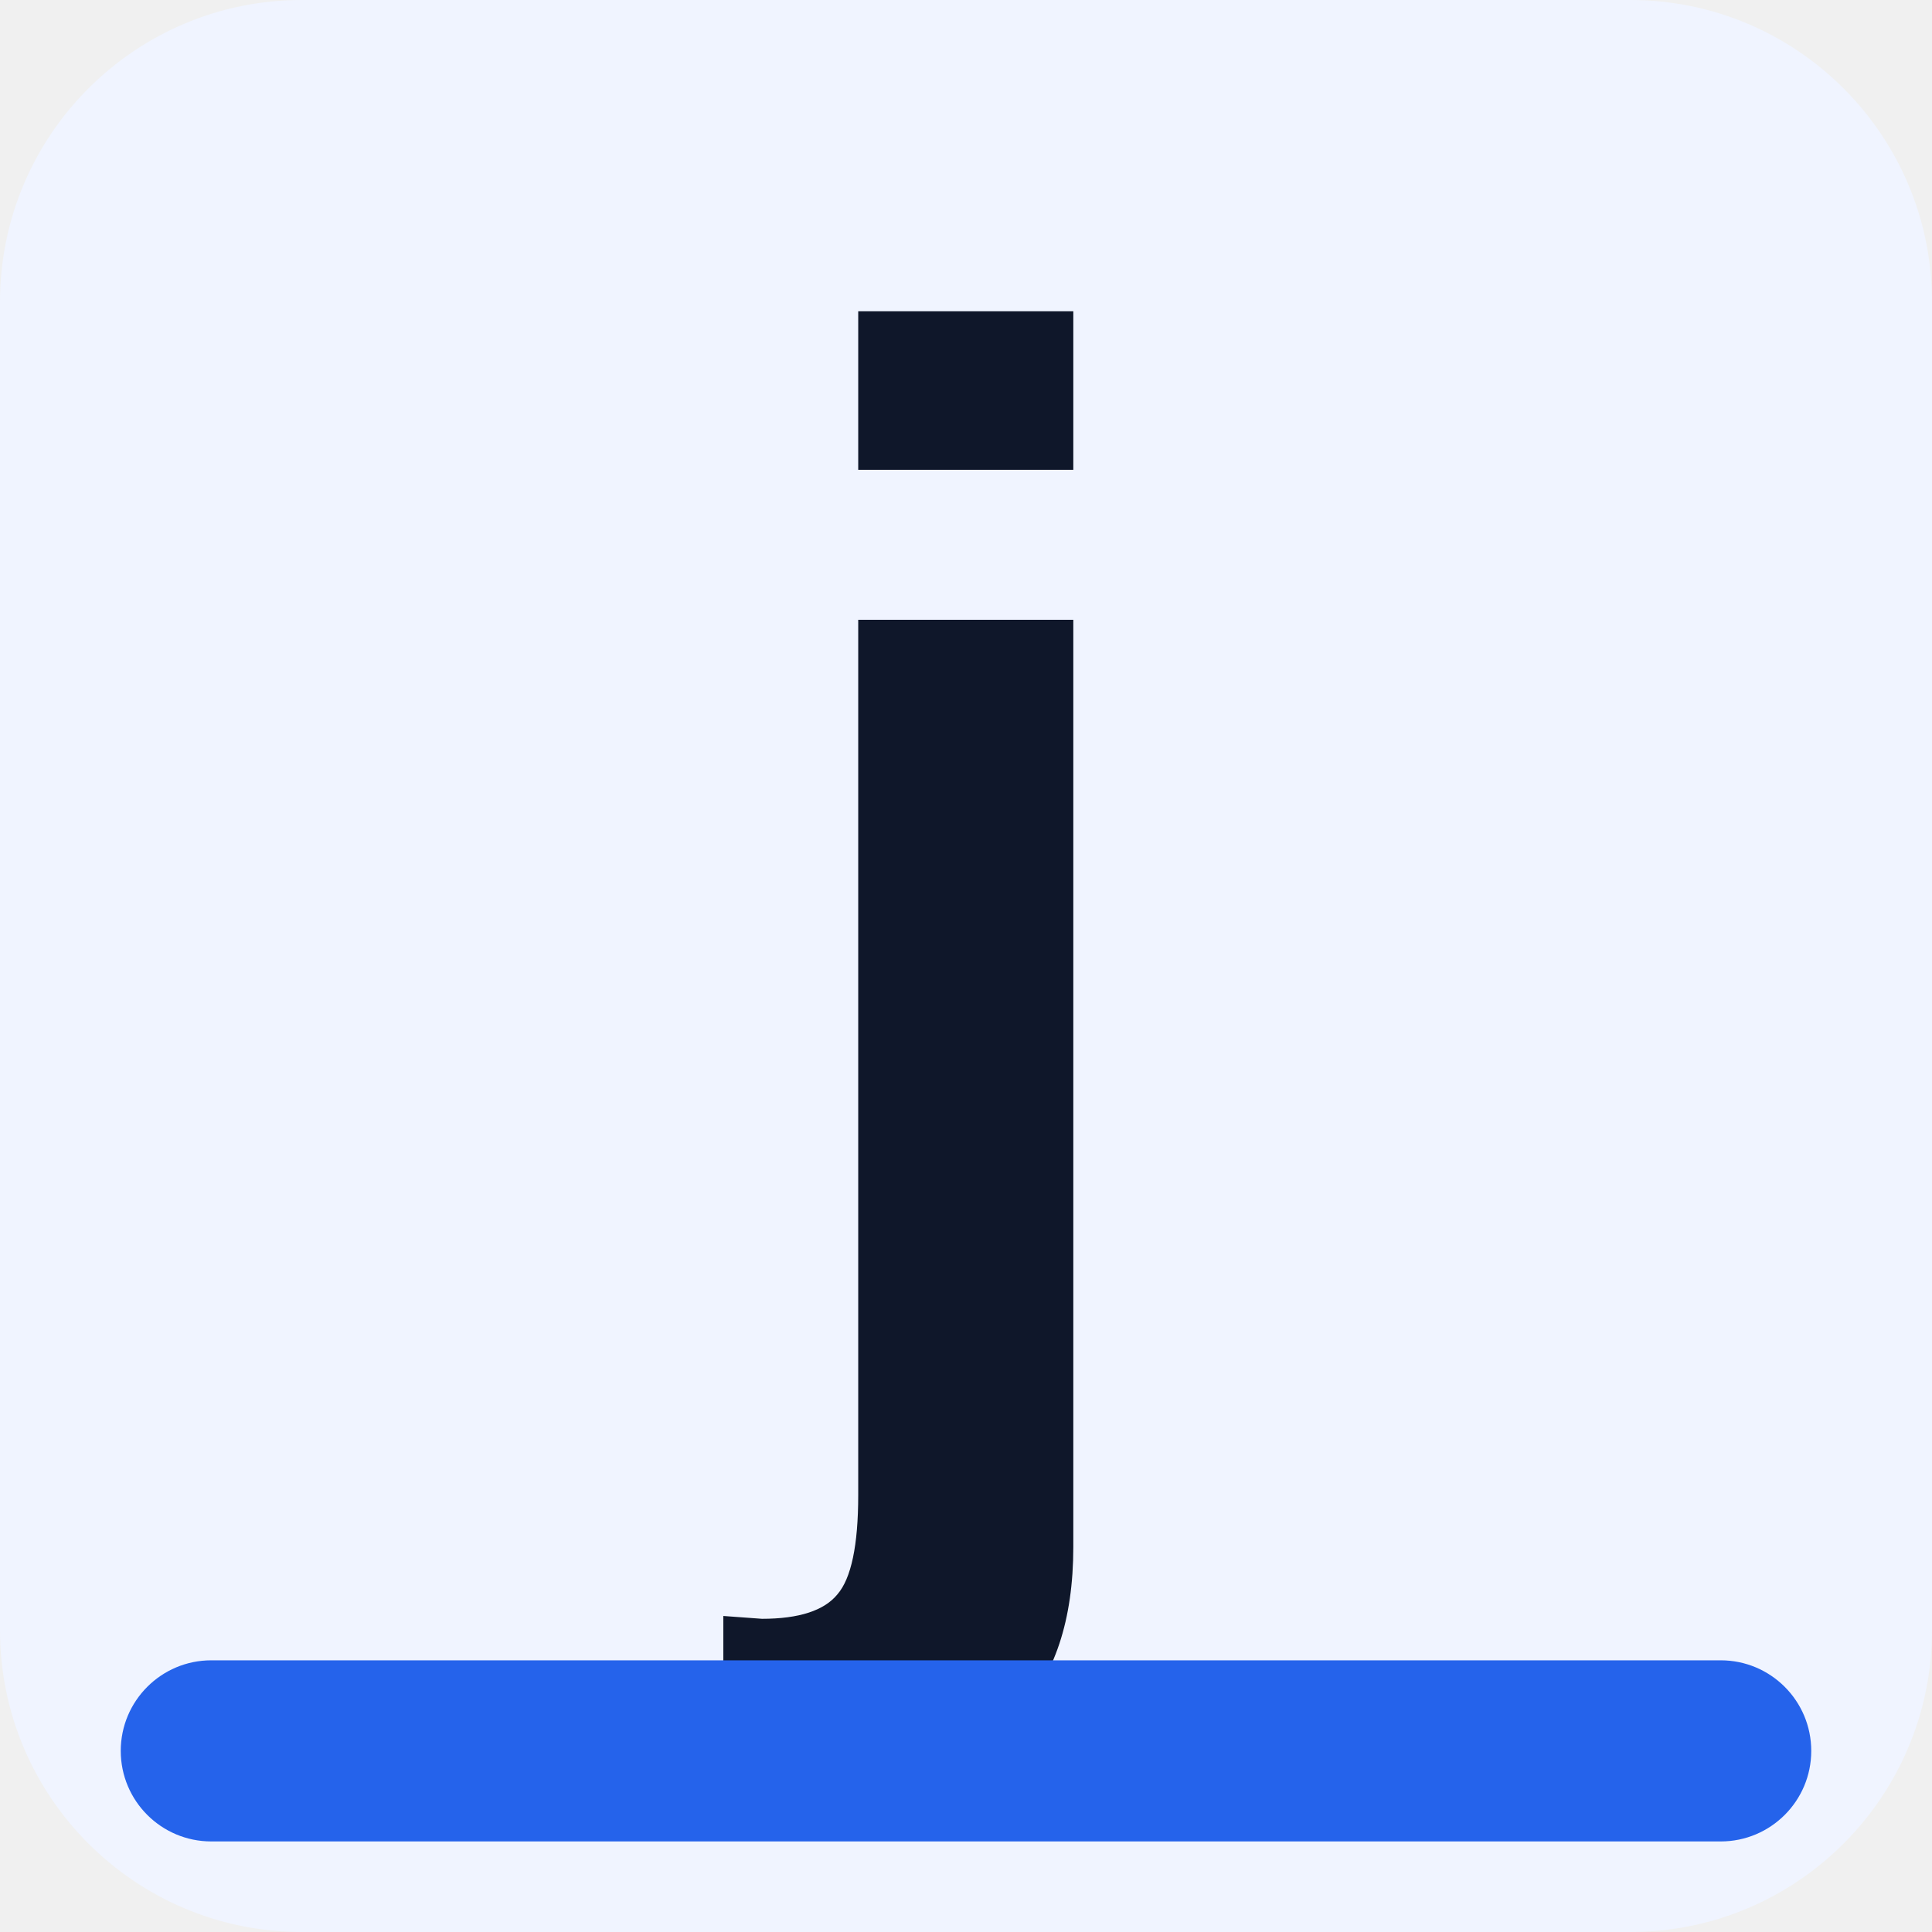
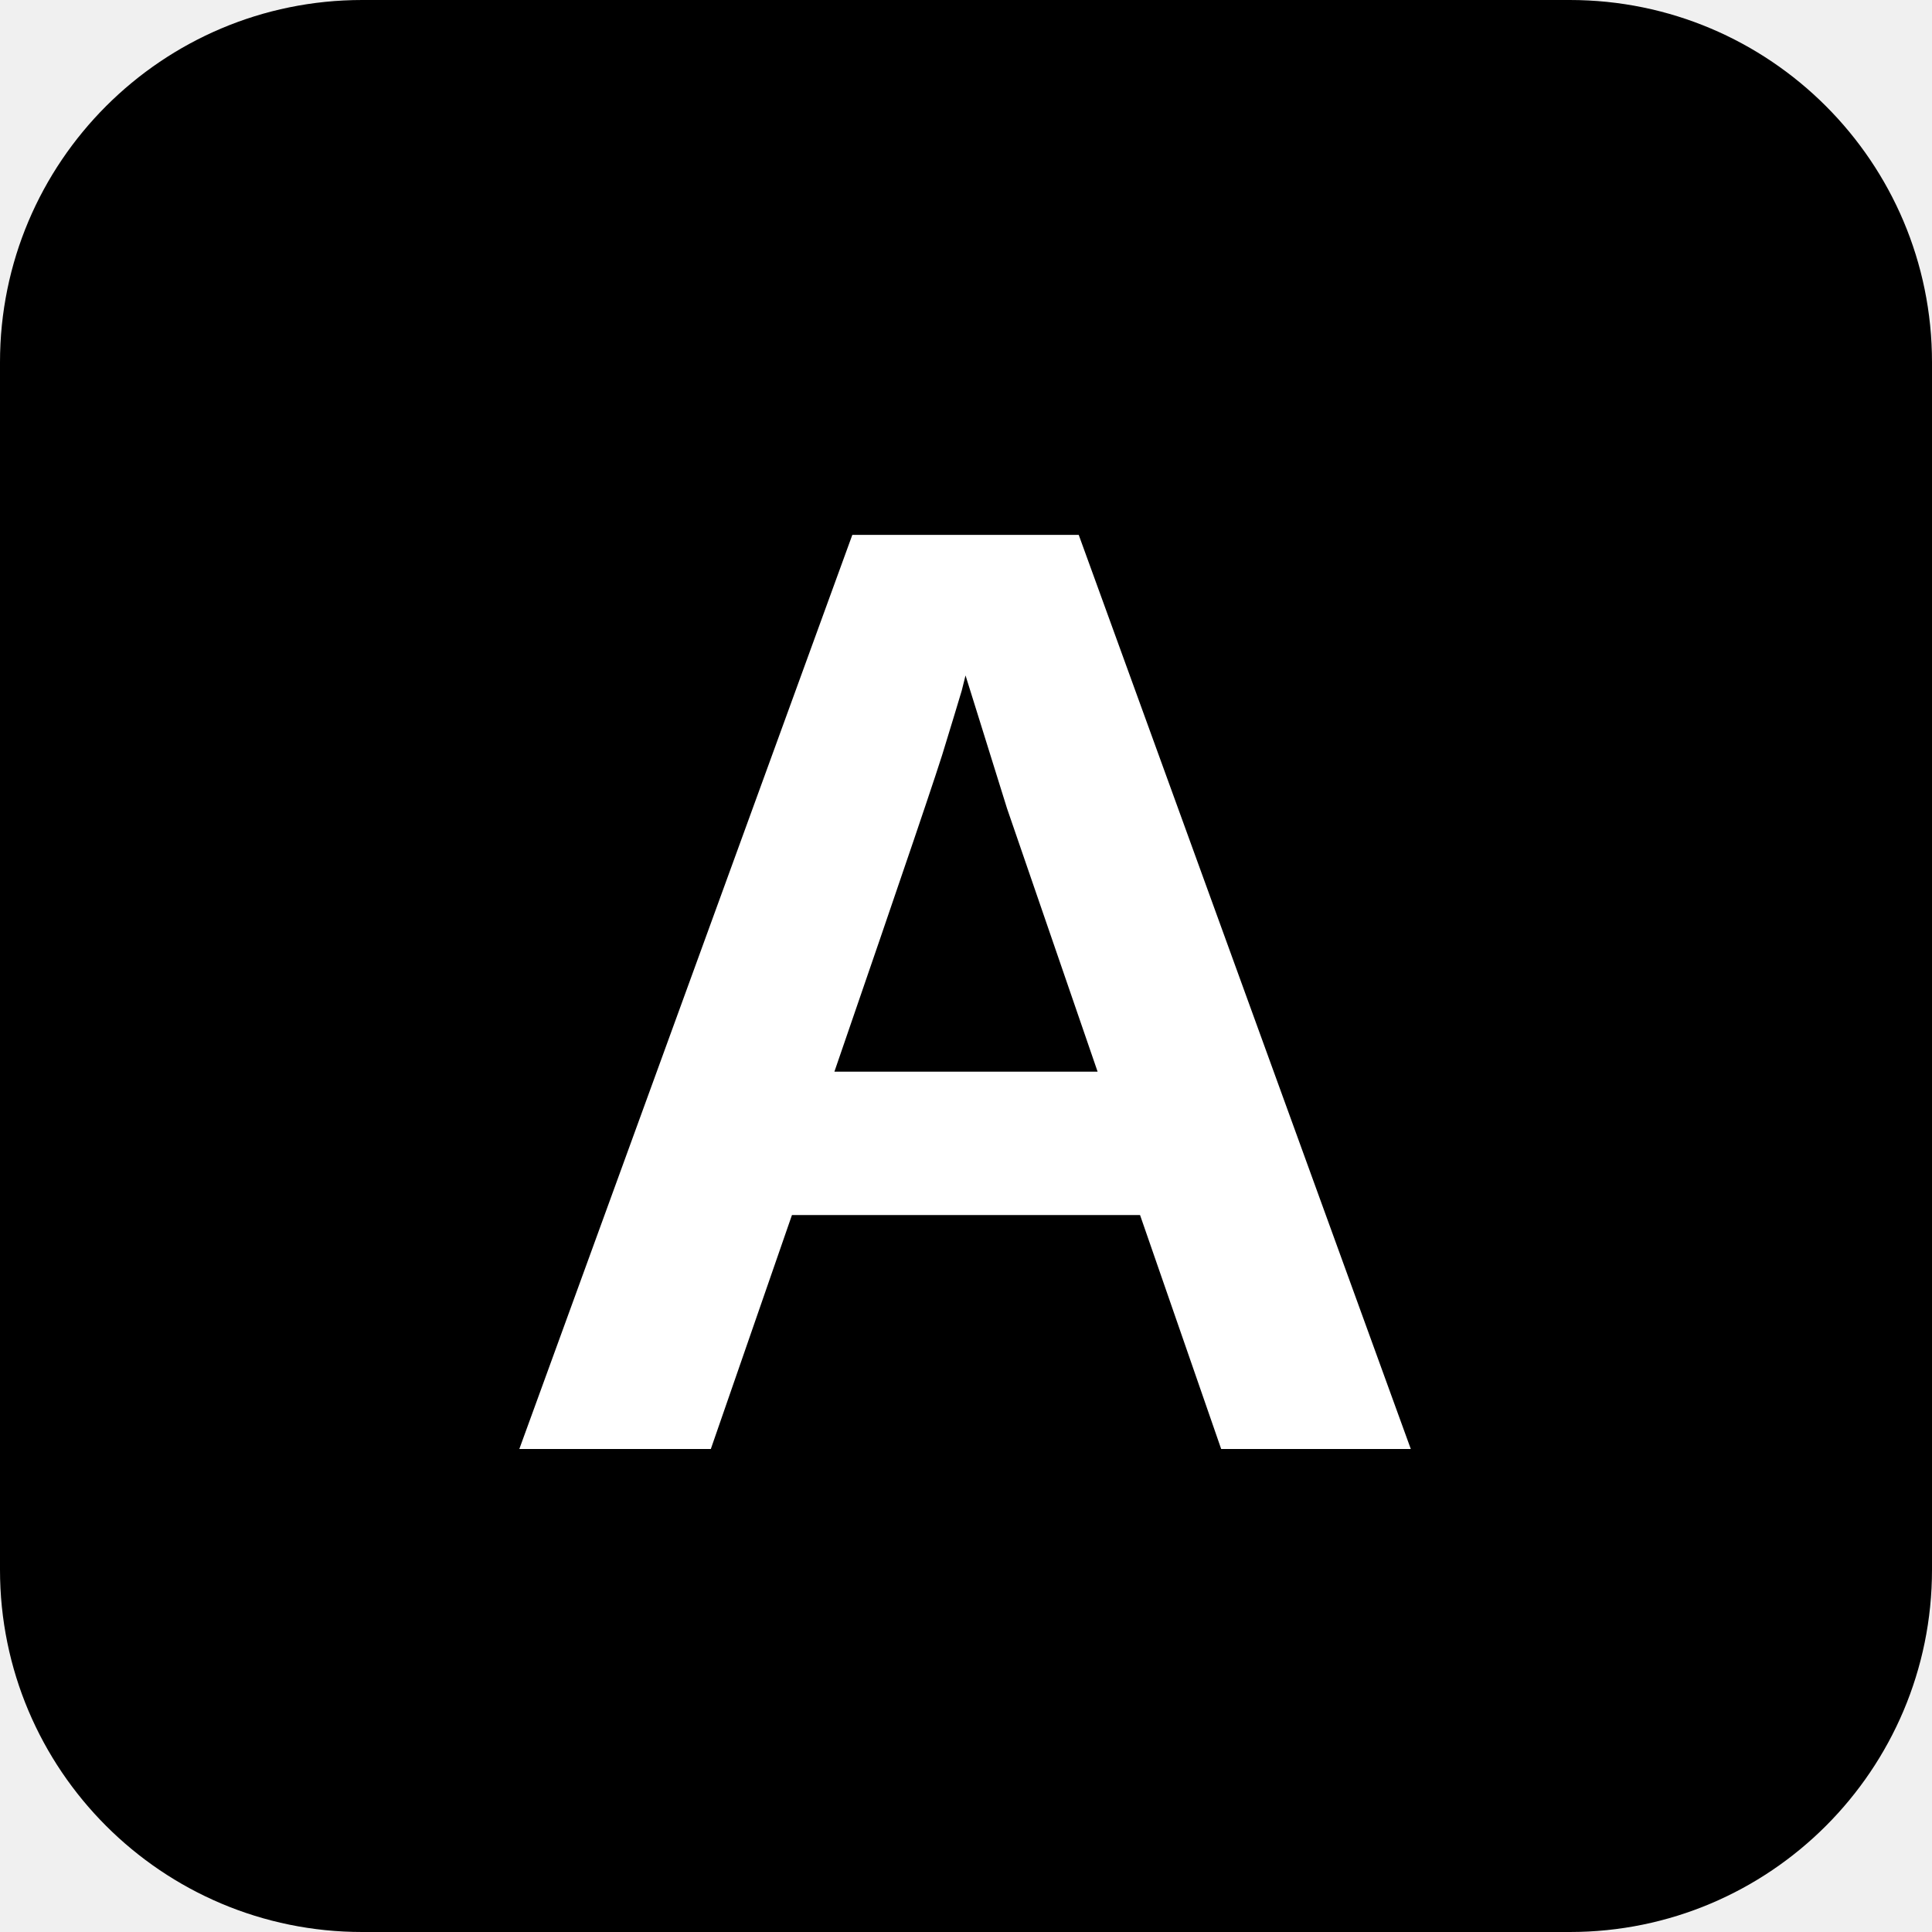
<svg xmlns="http://www.w3.org/2000/svg" viewBox="0 0 32 32">
-   <rect width="32" height="32" rx="5" fill="#F0F4FF" />
-   <text x="16" y="24" font-family="system-ui, -apple-system, 'Helvetica Neue', Arial, sans-serif" font-weight="900" font-size="26" fill="#0F172A" text-anchor="middle">j</text>
-   <rect x="2" y="27.5" width="28" height="3" rx="1.5" fill="#2563EB" />
+   <rect width="32" height="32" rx="6" fill="#000000" />
+   <text x="16" y="24" font-family="'DM Sans', system-ui, -apple-system, 'Helvetica Neue', Arial, sans-serif" font-weight="700" font-size="22" fill="#FFFFFF" text-anchor="middle">A</text>
</svg>
